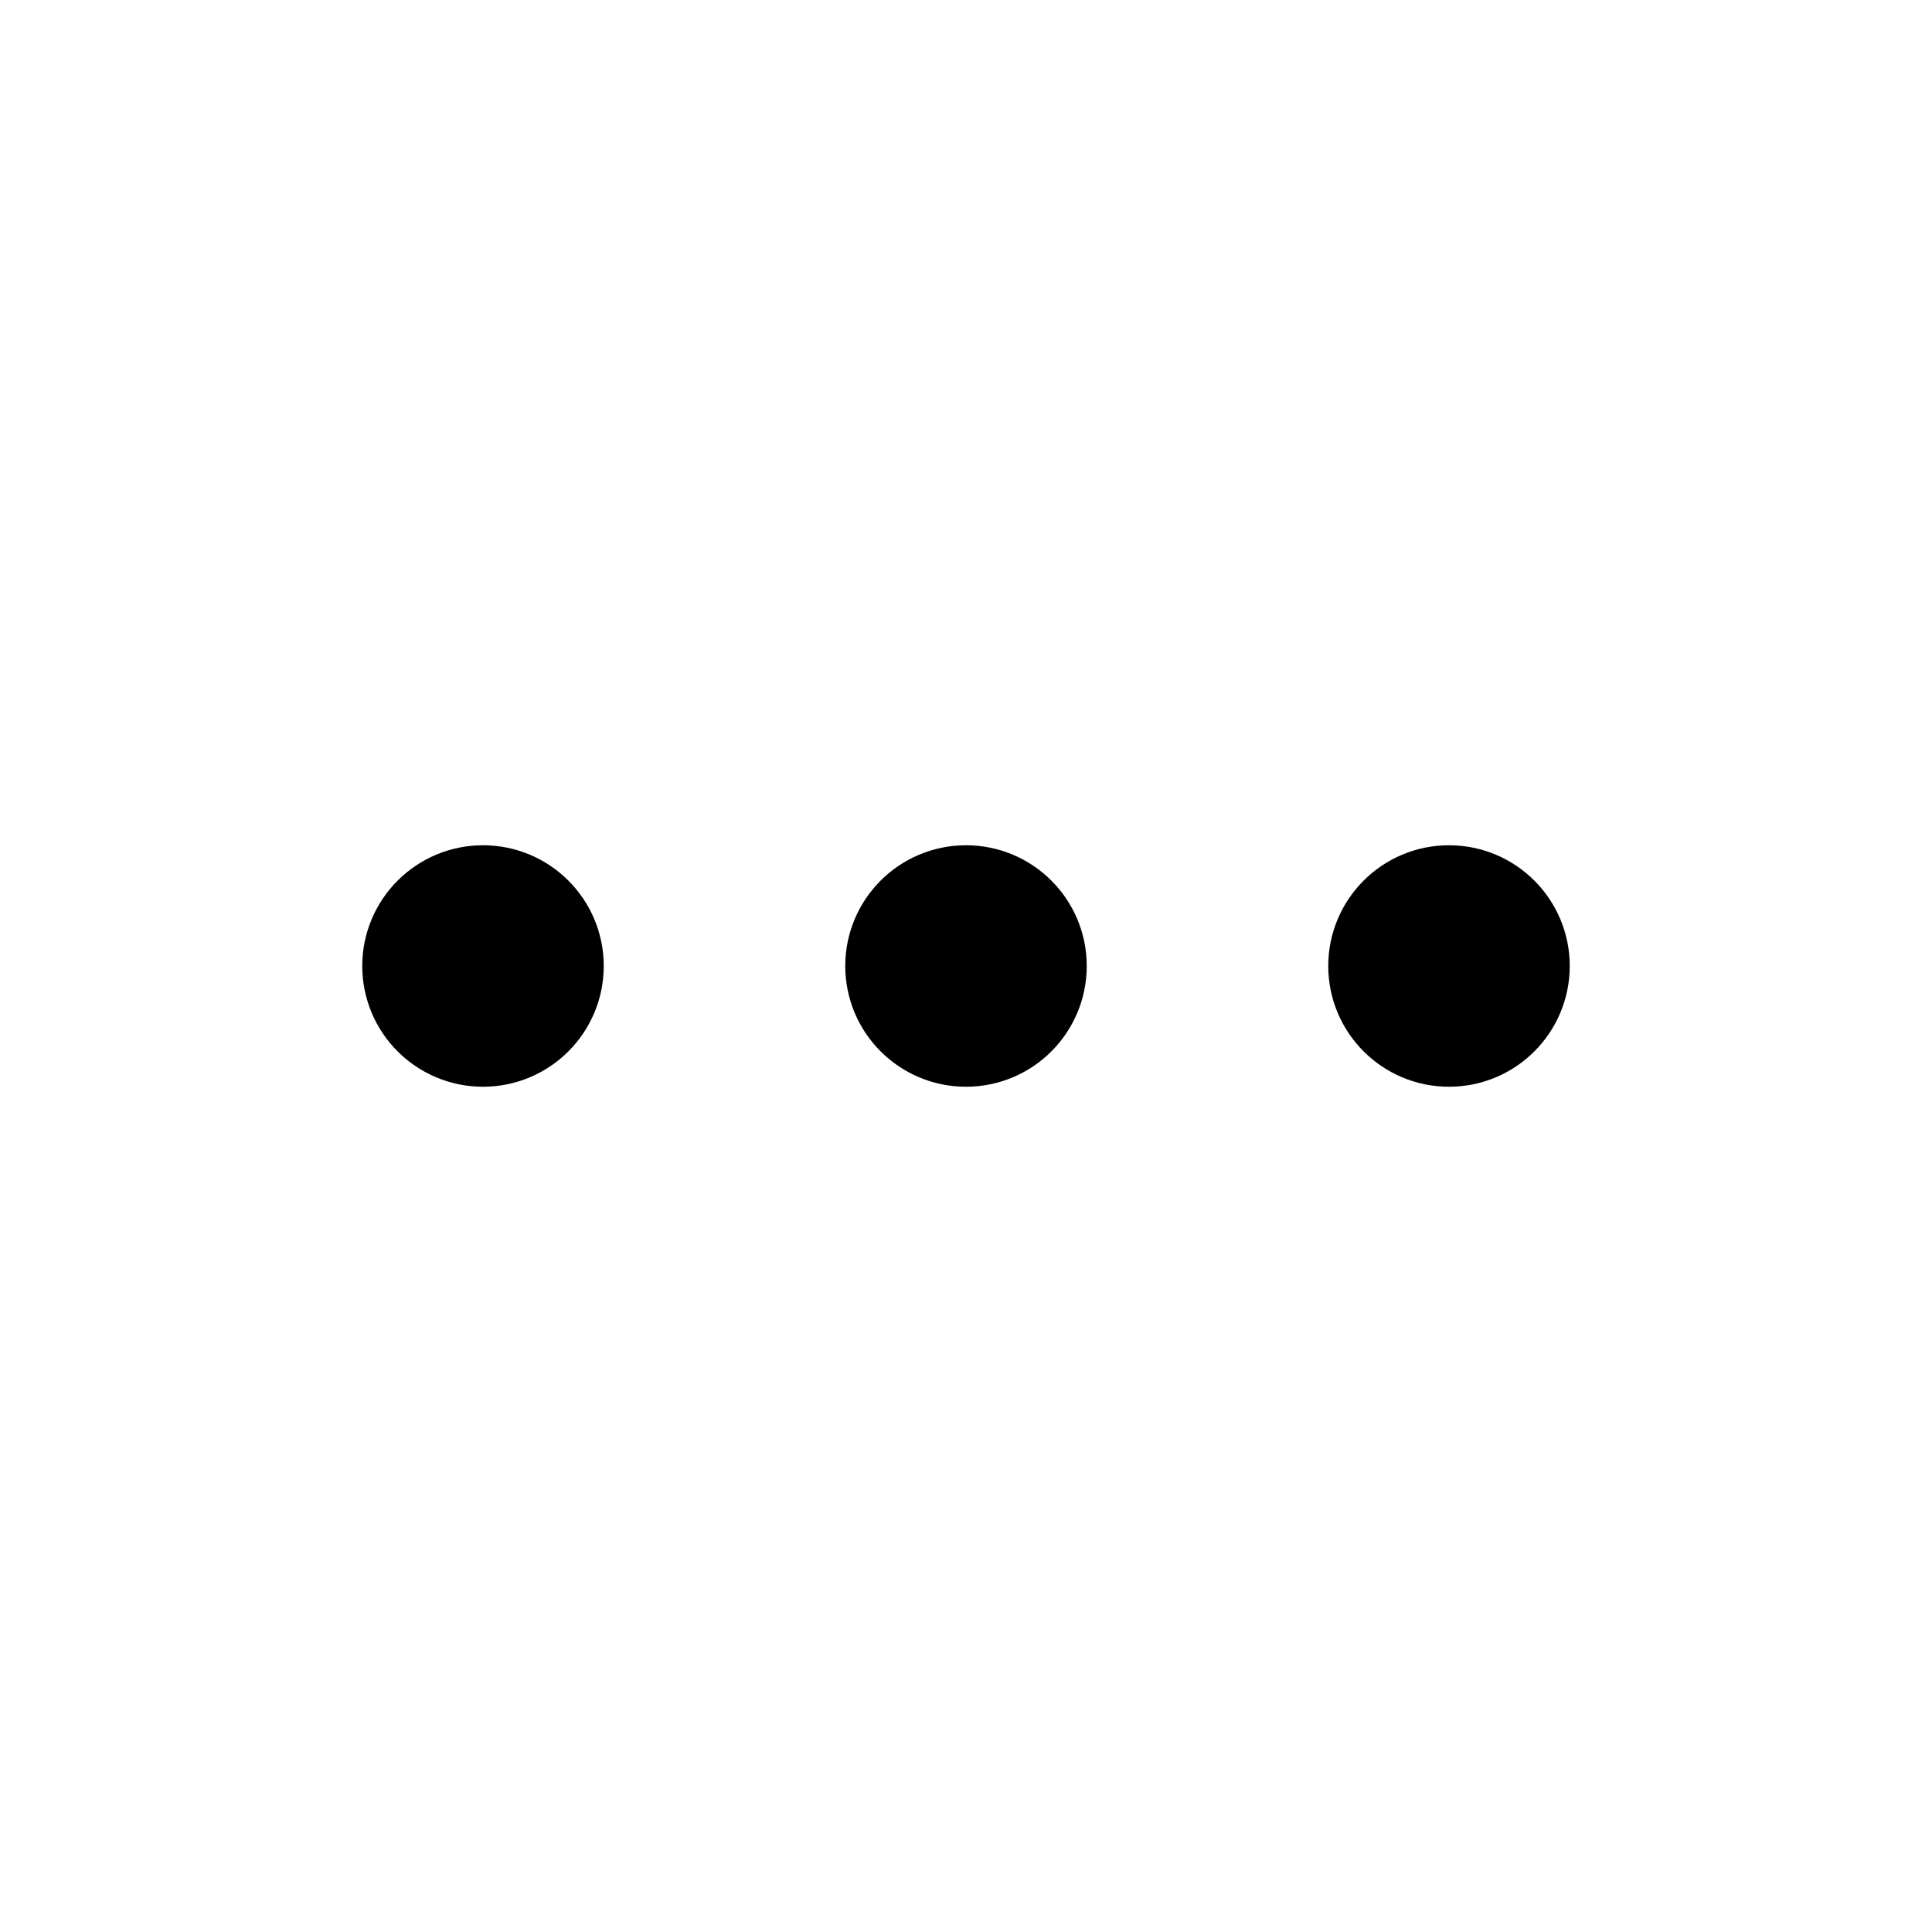
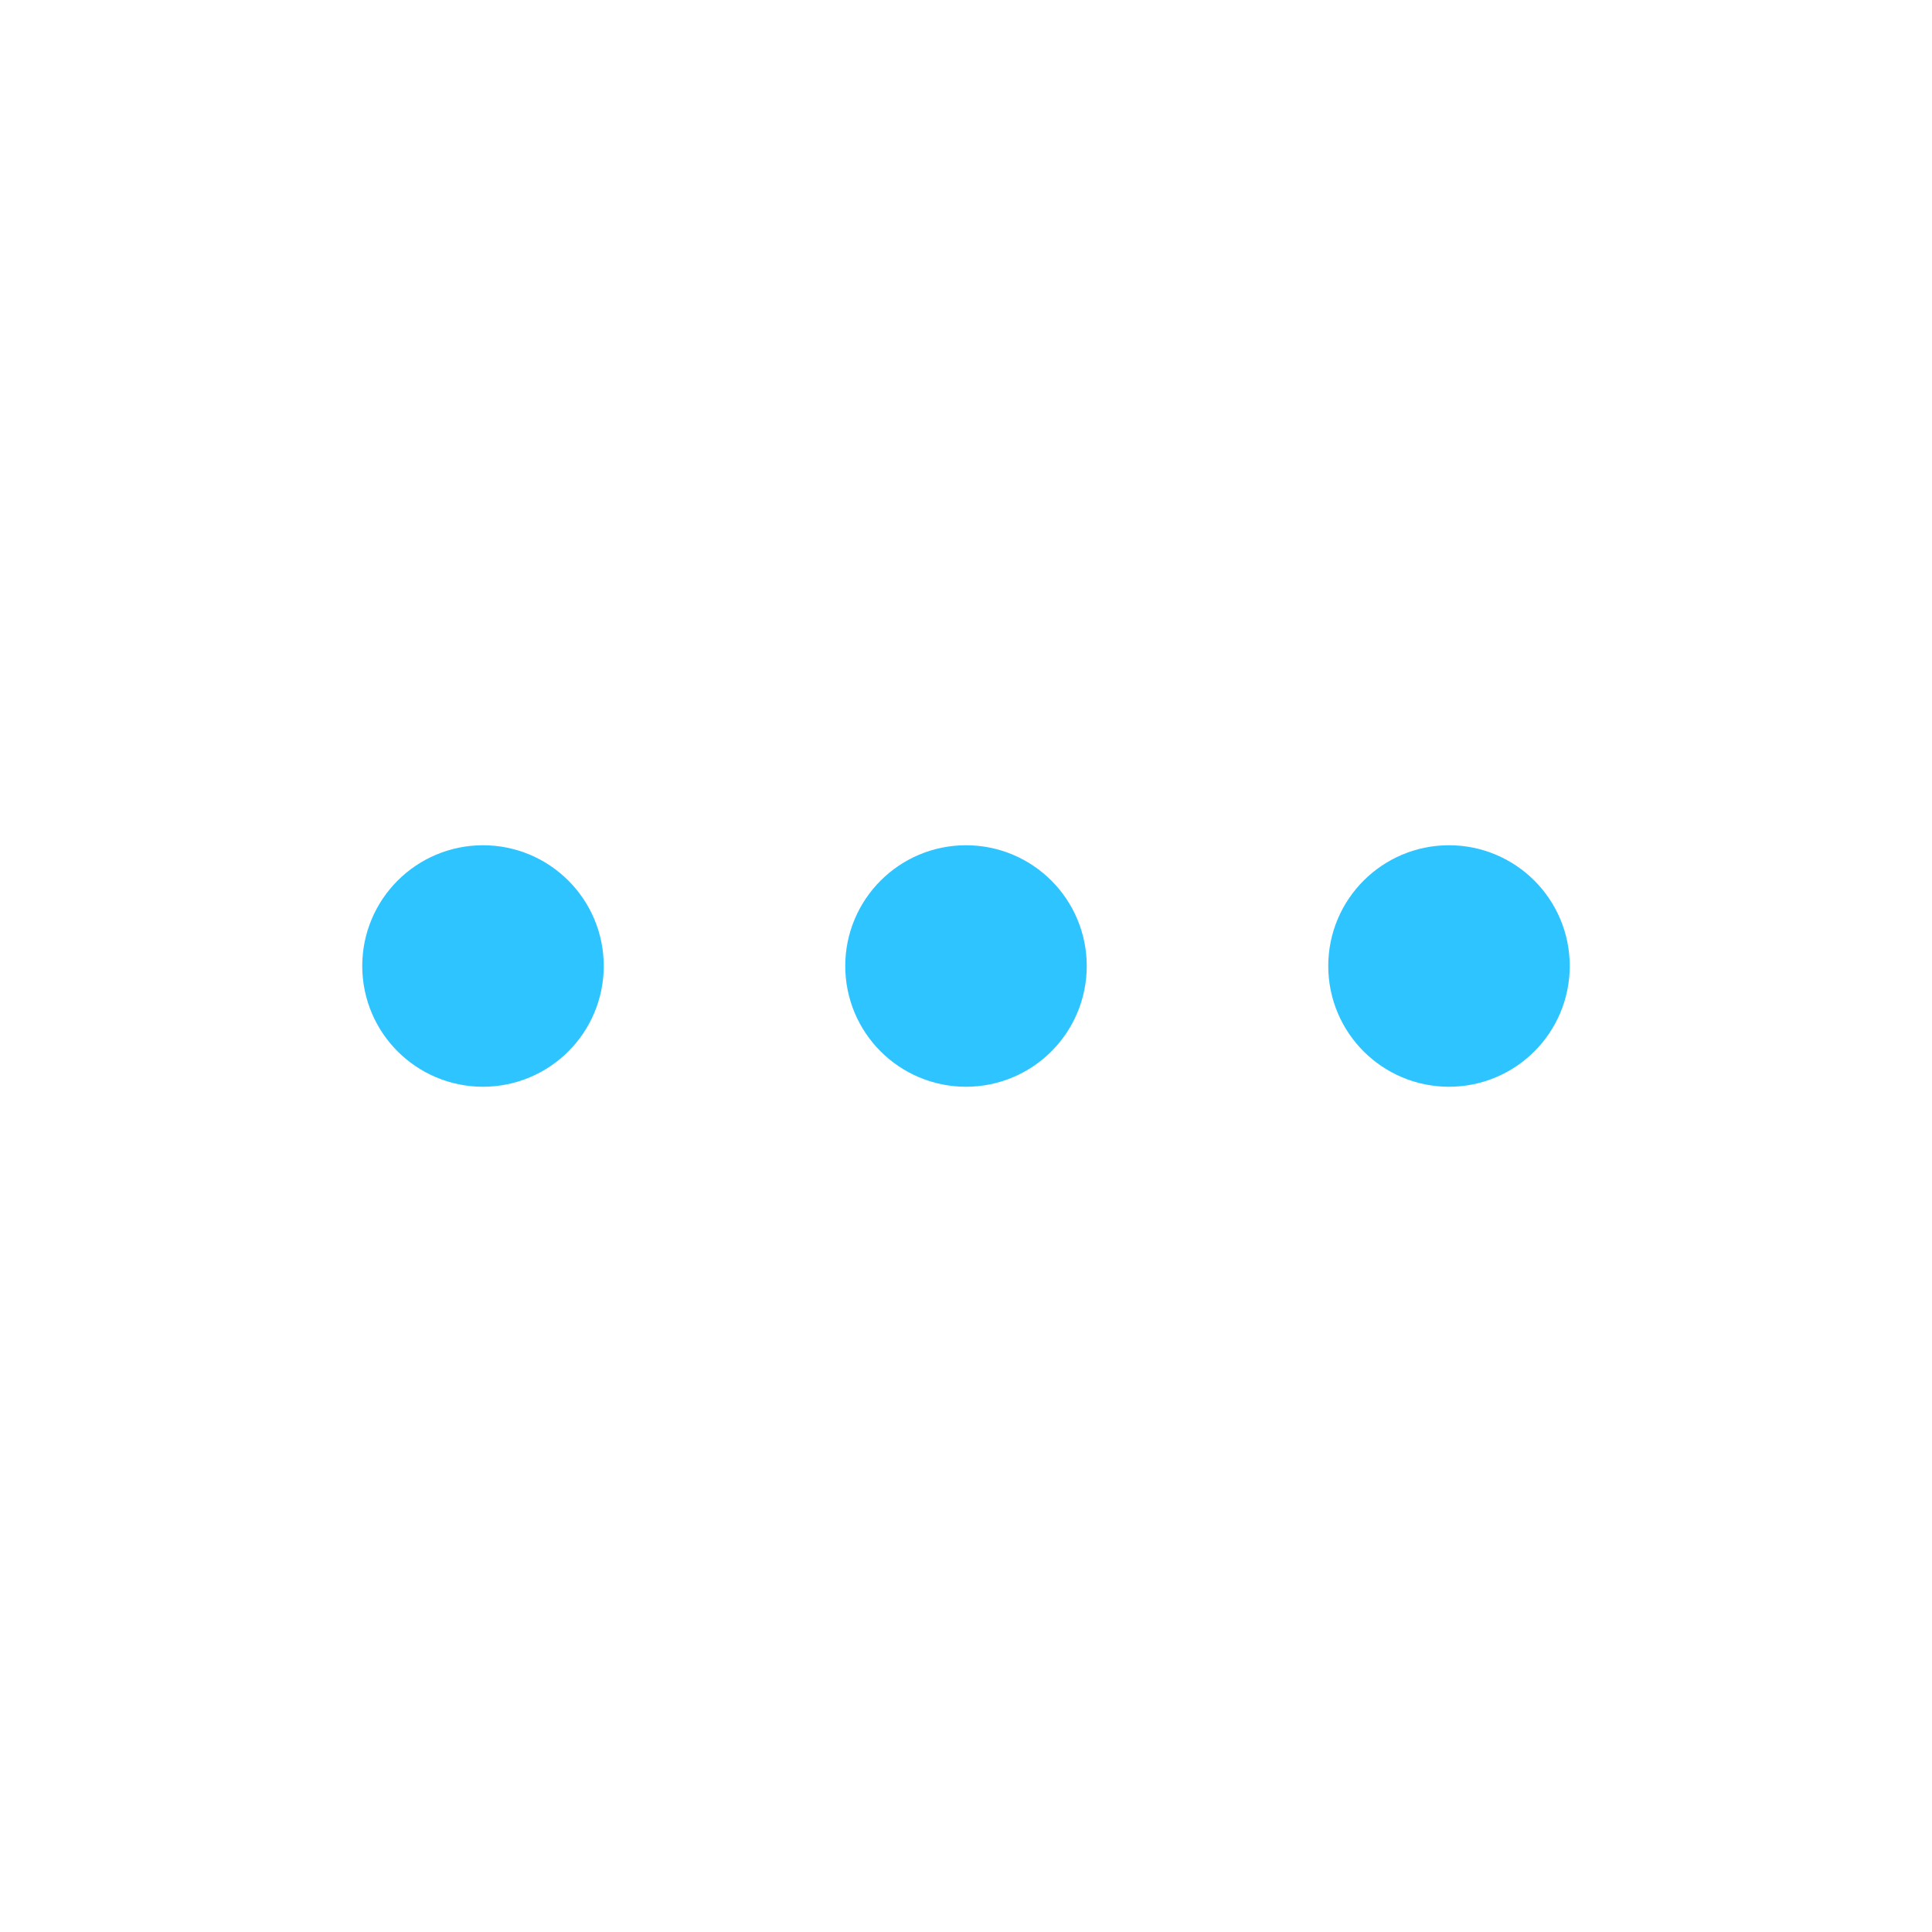
<svg xmlns="http://www.w3.org/2000/svg" fill="none" viewBox="0 0 24 24" stroke-width="1.5" stroke="currentColor" class="size-6">
-   <path stroke-linecap="round" stroke-linejoin="round" d="M6.75 12a.75.75 0 1 1-1.5 0 .75.75 0 0 1 1.5 0ZM12.75 12a.75.75 0 1 1-1.5 0 .75.75 0 0 1 1.5 0ZM18.75 12a.75.75 0 1 1-1.5 0 .75.75 0 0 1 1.5 0Z" />
+   <path stroke="#2EC4FF" stroke-linecap="round" stroke-linejoin="round" d="M6.75 12a.75.75 0 1 1-1.5 0 .75.75 0 0 1 1.5 0ZM12.75 12a.75.75 0 1 1-1.5 0 .75.75 0 0 1 1.5 0ZM18.75 12a.75.75 0 1 1-1.5 0 .75.75 0 0 1 1.5 0Z" />
</svg>
